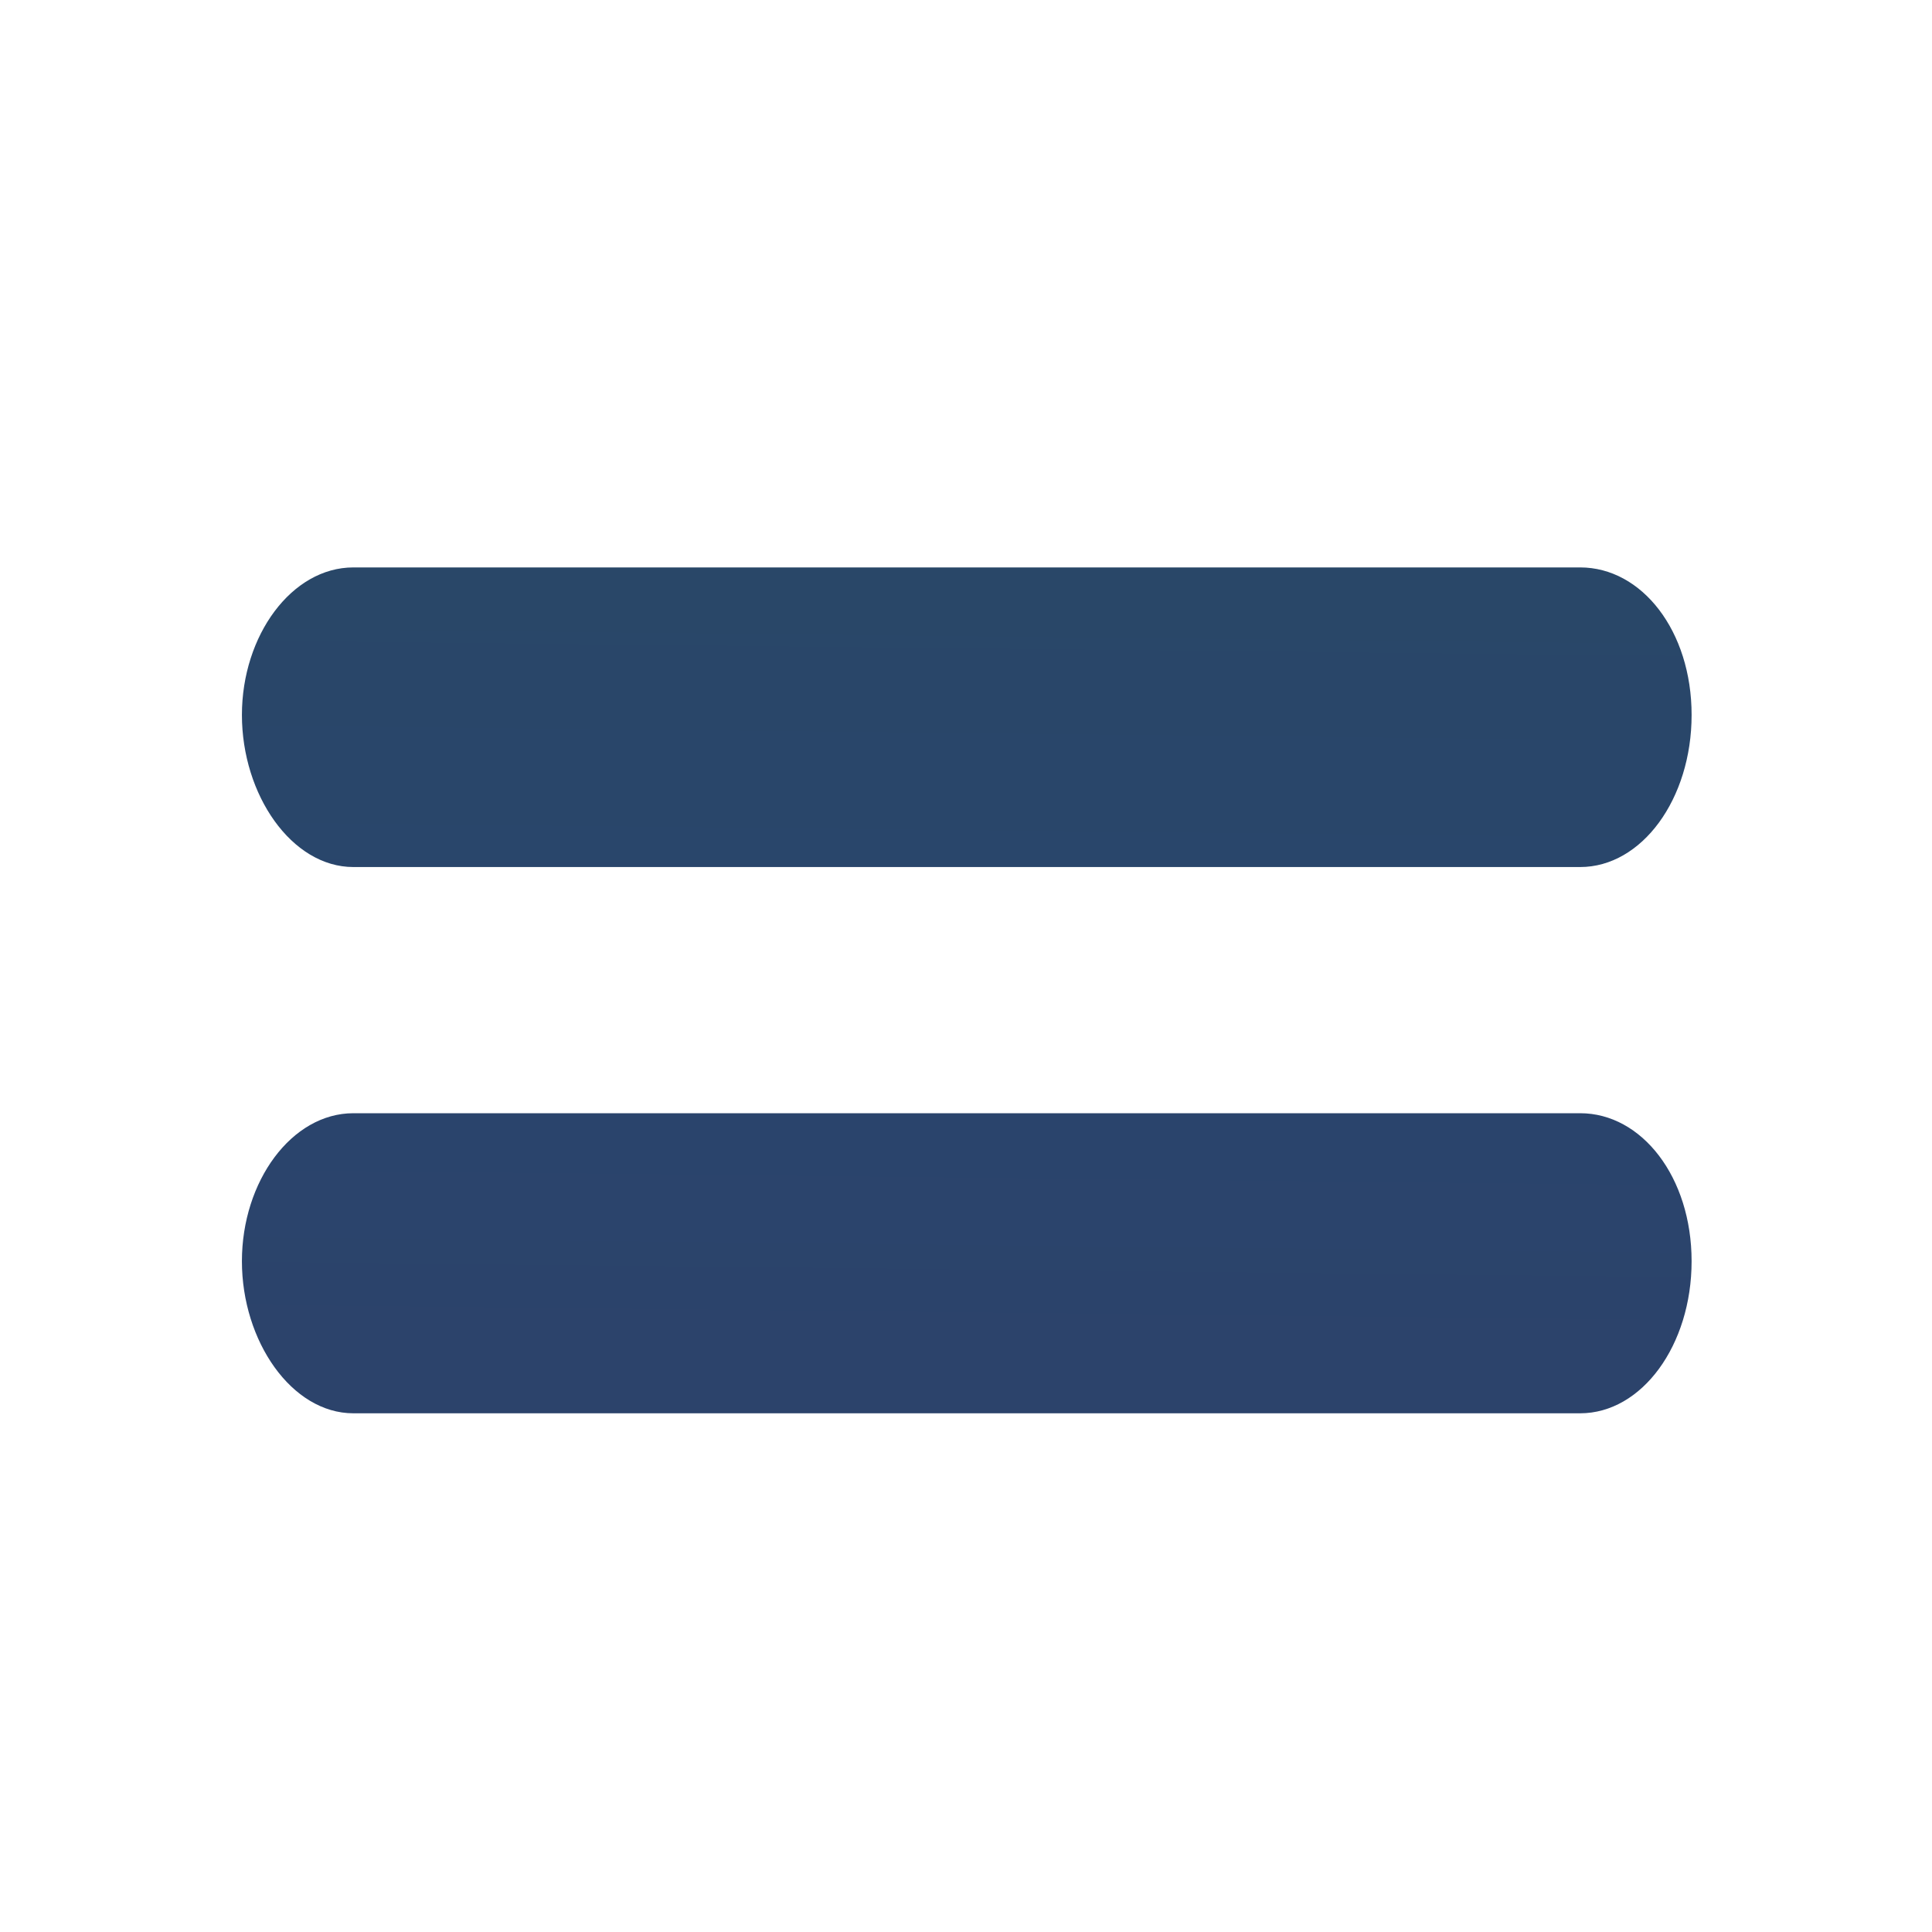
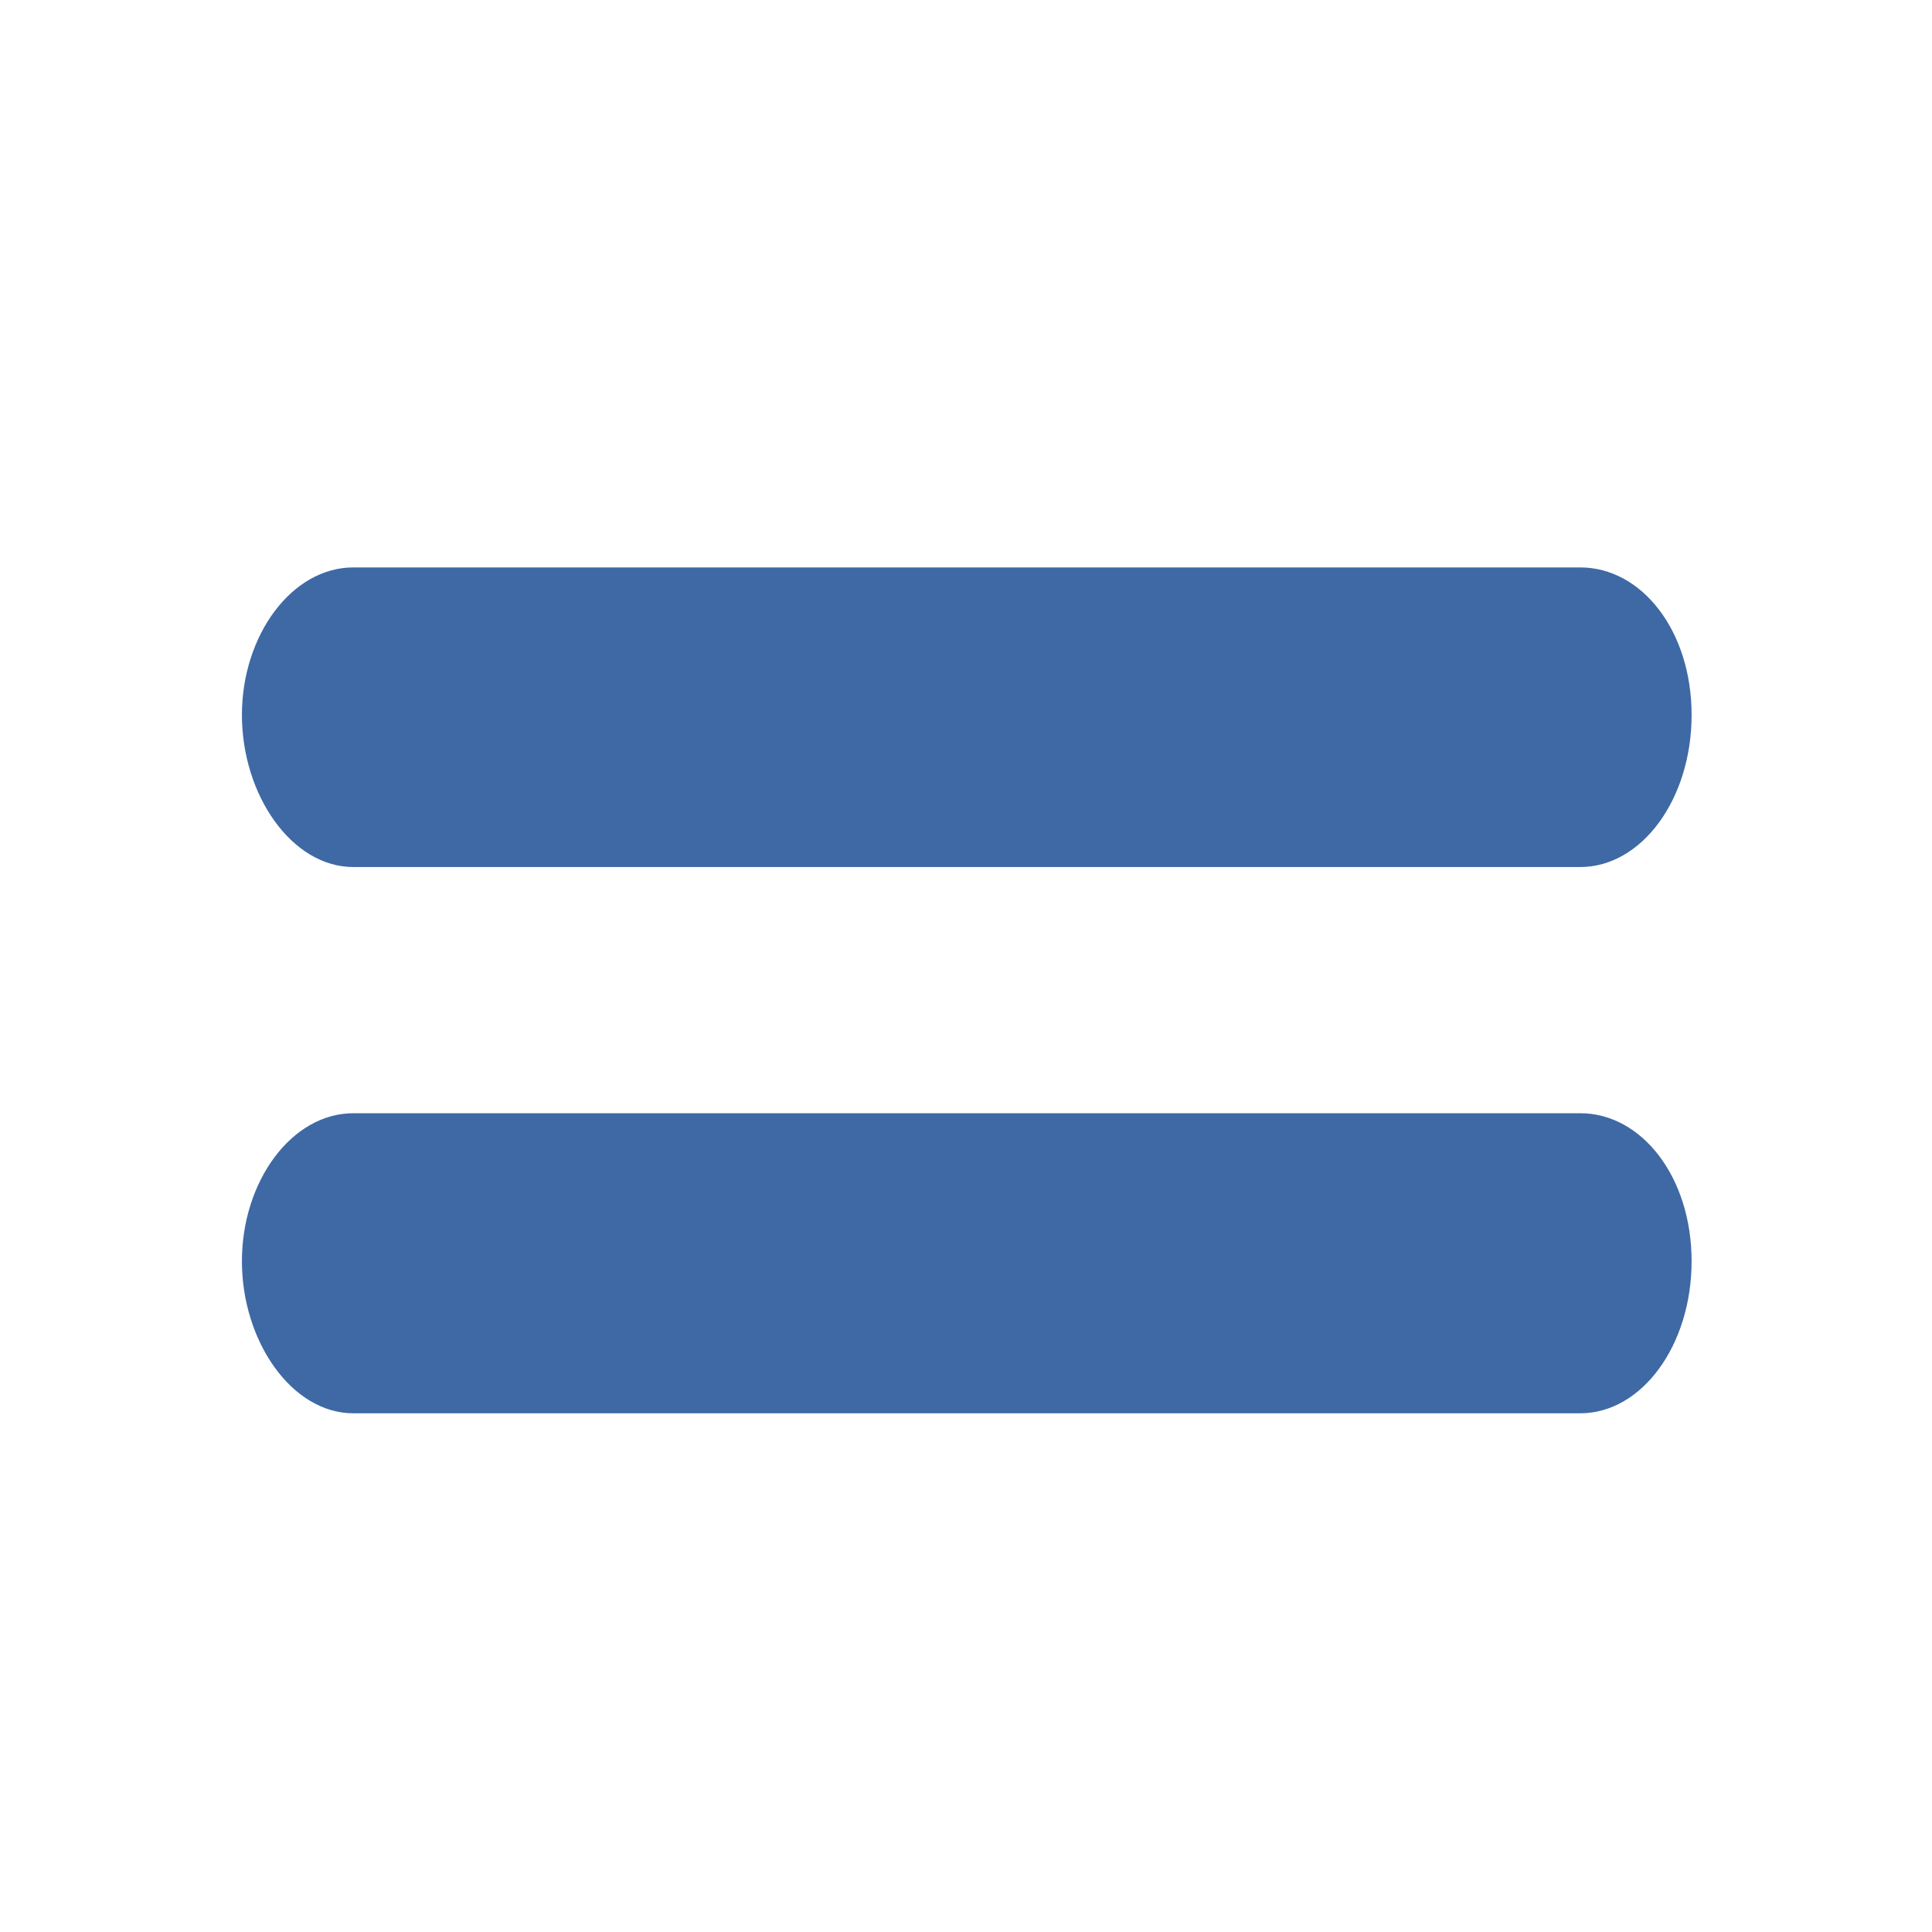
- <svg xmlns="http://www.w3.org/2000/svg" xmlns:xlink="http://www.w3.org/1999/xlink" version="1.1" id="svg5" xml:space="preserve" viewBox="0 0 4.23 4.23">
+ <svg xmlns="http://www.w3.org/2000/svg" version="1.1" id="svg5" xml:space="preserve" viewBox="0 0 4.23 4.23">
  <defs id="defs2">
-     <linearGradient id="linearGradient1806">
-       <stop style="stop-color:#2c593f;stop-opacity:1;" offset="0" id="stop1802">
- 			</stop>
-       <stop style="stop-color:#29456c;stop-opacity:1;" offset="0.503" id="stop1808">
- 			</stop>
-       <stop style="stop-color:#492f64;stop-opacity:1;" offset="1" id="stop1804">
- 			</stop>
-     </linearGradient>
-     <linearGradient xlink:href="#linearGradient1806" id="linearGradient1447" gradientUnits="userSpaceOnUse" gradientTransform="matrix(0.5999997,0,0,0.3613533,3.106479,0.9834245)" x1="5.69" y1="0.176" x2="4.758" y2="52.741">
- 		</linearGradient>
-   </defs>
+ 	</defs>
  <g id="layer9" style="display:inline" transform="translate(-4.233333,-8.466666)">
-     <path id="rect378-5-08-7-3-0" style="display:inline;fill:url(#linearGradient1447);fill-opacity:1;stroke:#000000;stroke-width:0;stroke-linecap:round;paint-order:fill markers stroke" d="m 5.007,9.709 c -0.135,0 -0.244,0.149 -0.244,0.323 0,0.175 0.109,0.333 0.244,0.333 h 2.686 c 0.135,0 0.244,-0.149 0.244,-0.333 0,-0.184 -0.109,-0.323 -0.244,-0.323 z m -1.1e-5,1.195 c -0.135,0 -0.244,0.149 -0.244,0.324 0,0.175 0.109,0.333 0.244,0.333 h 2.686 c 0.135,0 0.244,-0.149 0.244,-0.333 0,-0.184 -0.109,-0.324 -0.244,-0.324 z">
+     <path id="rect378-5-08-7-3-0" style="display:inline;fill:#3e69a4;fill-opacity:1;stroke:#000000;stroke-width:0;stroke-linecap:round;paint-order:fill markers stroke" d="m 5.007,9.709 c -0.135,0 -0.244,0.149 -0.244,0.323 0,0.175 0.109,0.333 0.244,0.333 h 2.686 c 0.135,0 0.244,-0.149 0.244,-0.333 0,-0.184 -0.109,-0.323 -0.244,-0.323 z m -1.1e-5,1.195 c -0.135,0 -0.244,0.149 -0.244,0.324 0,0.175 0.109,0.333 0.244,0.333 h 2.686 c 0.135,0 0.244,-0.149 0.244,-0.333 0,-0.184 -0.109,-0.324 -0.244,-0.324 z">
		</path>
  </g>
</svg>
